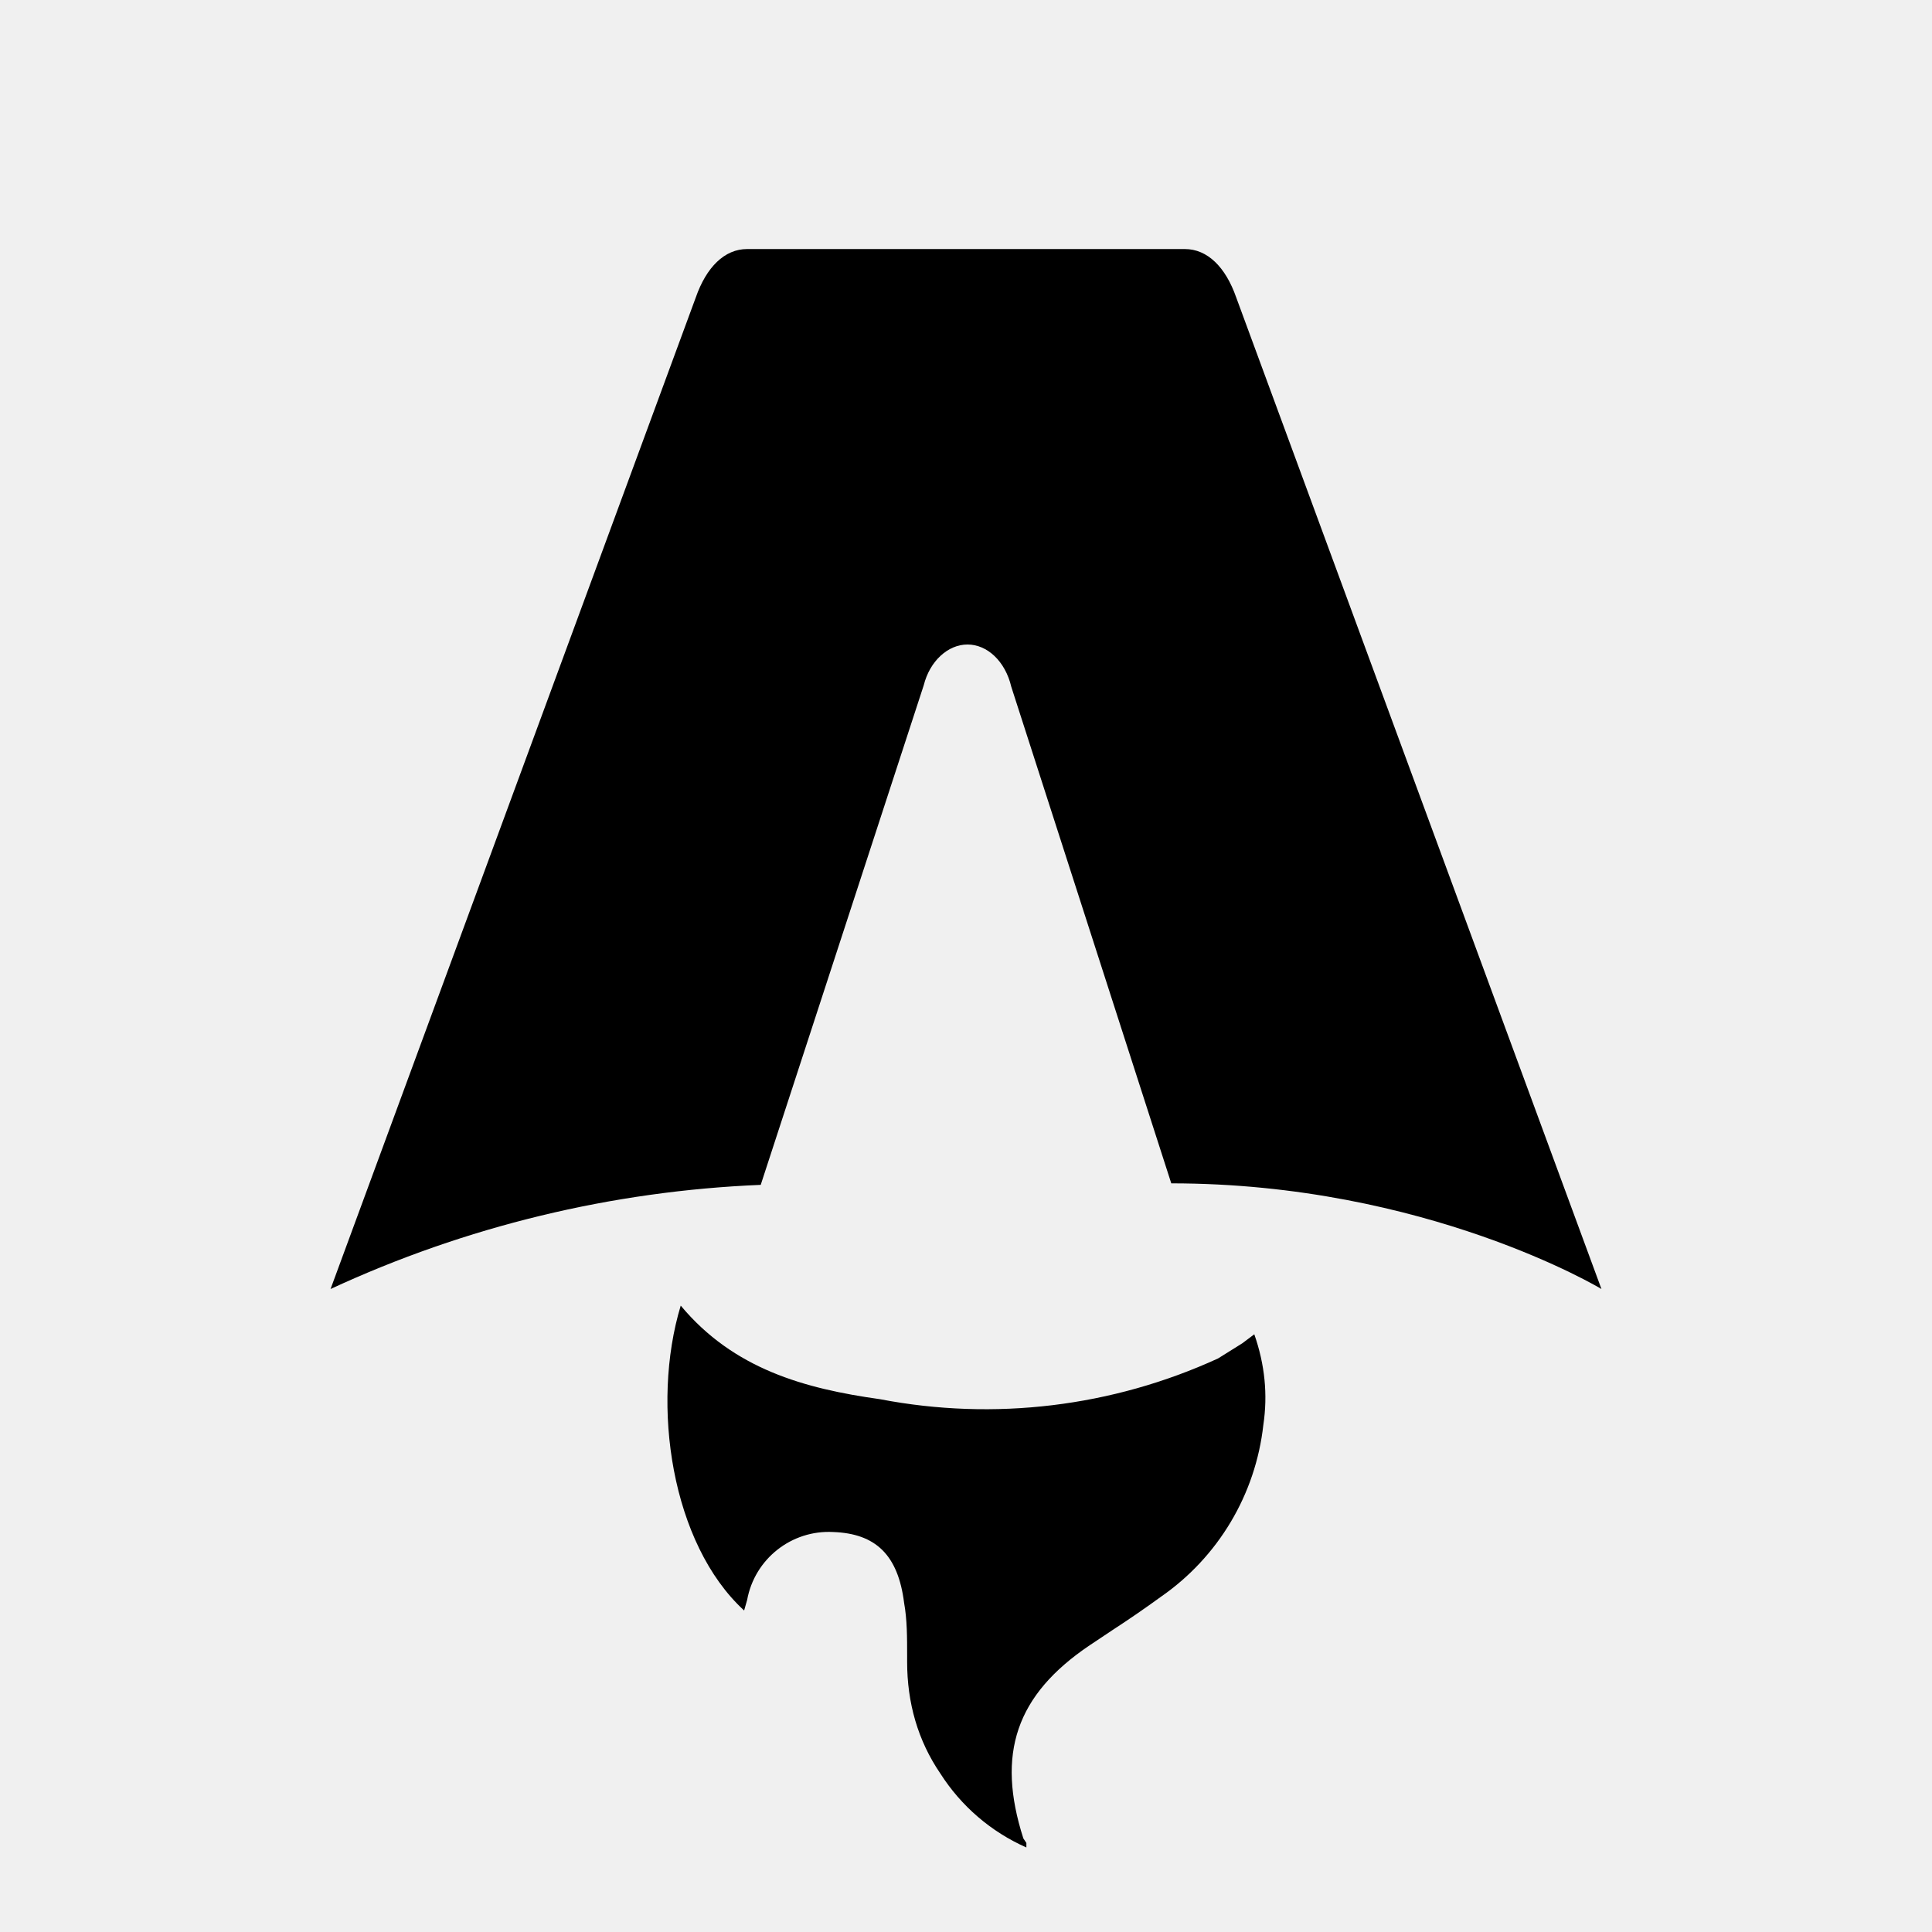
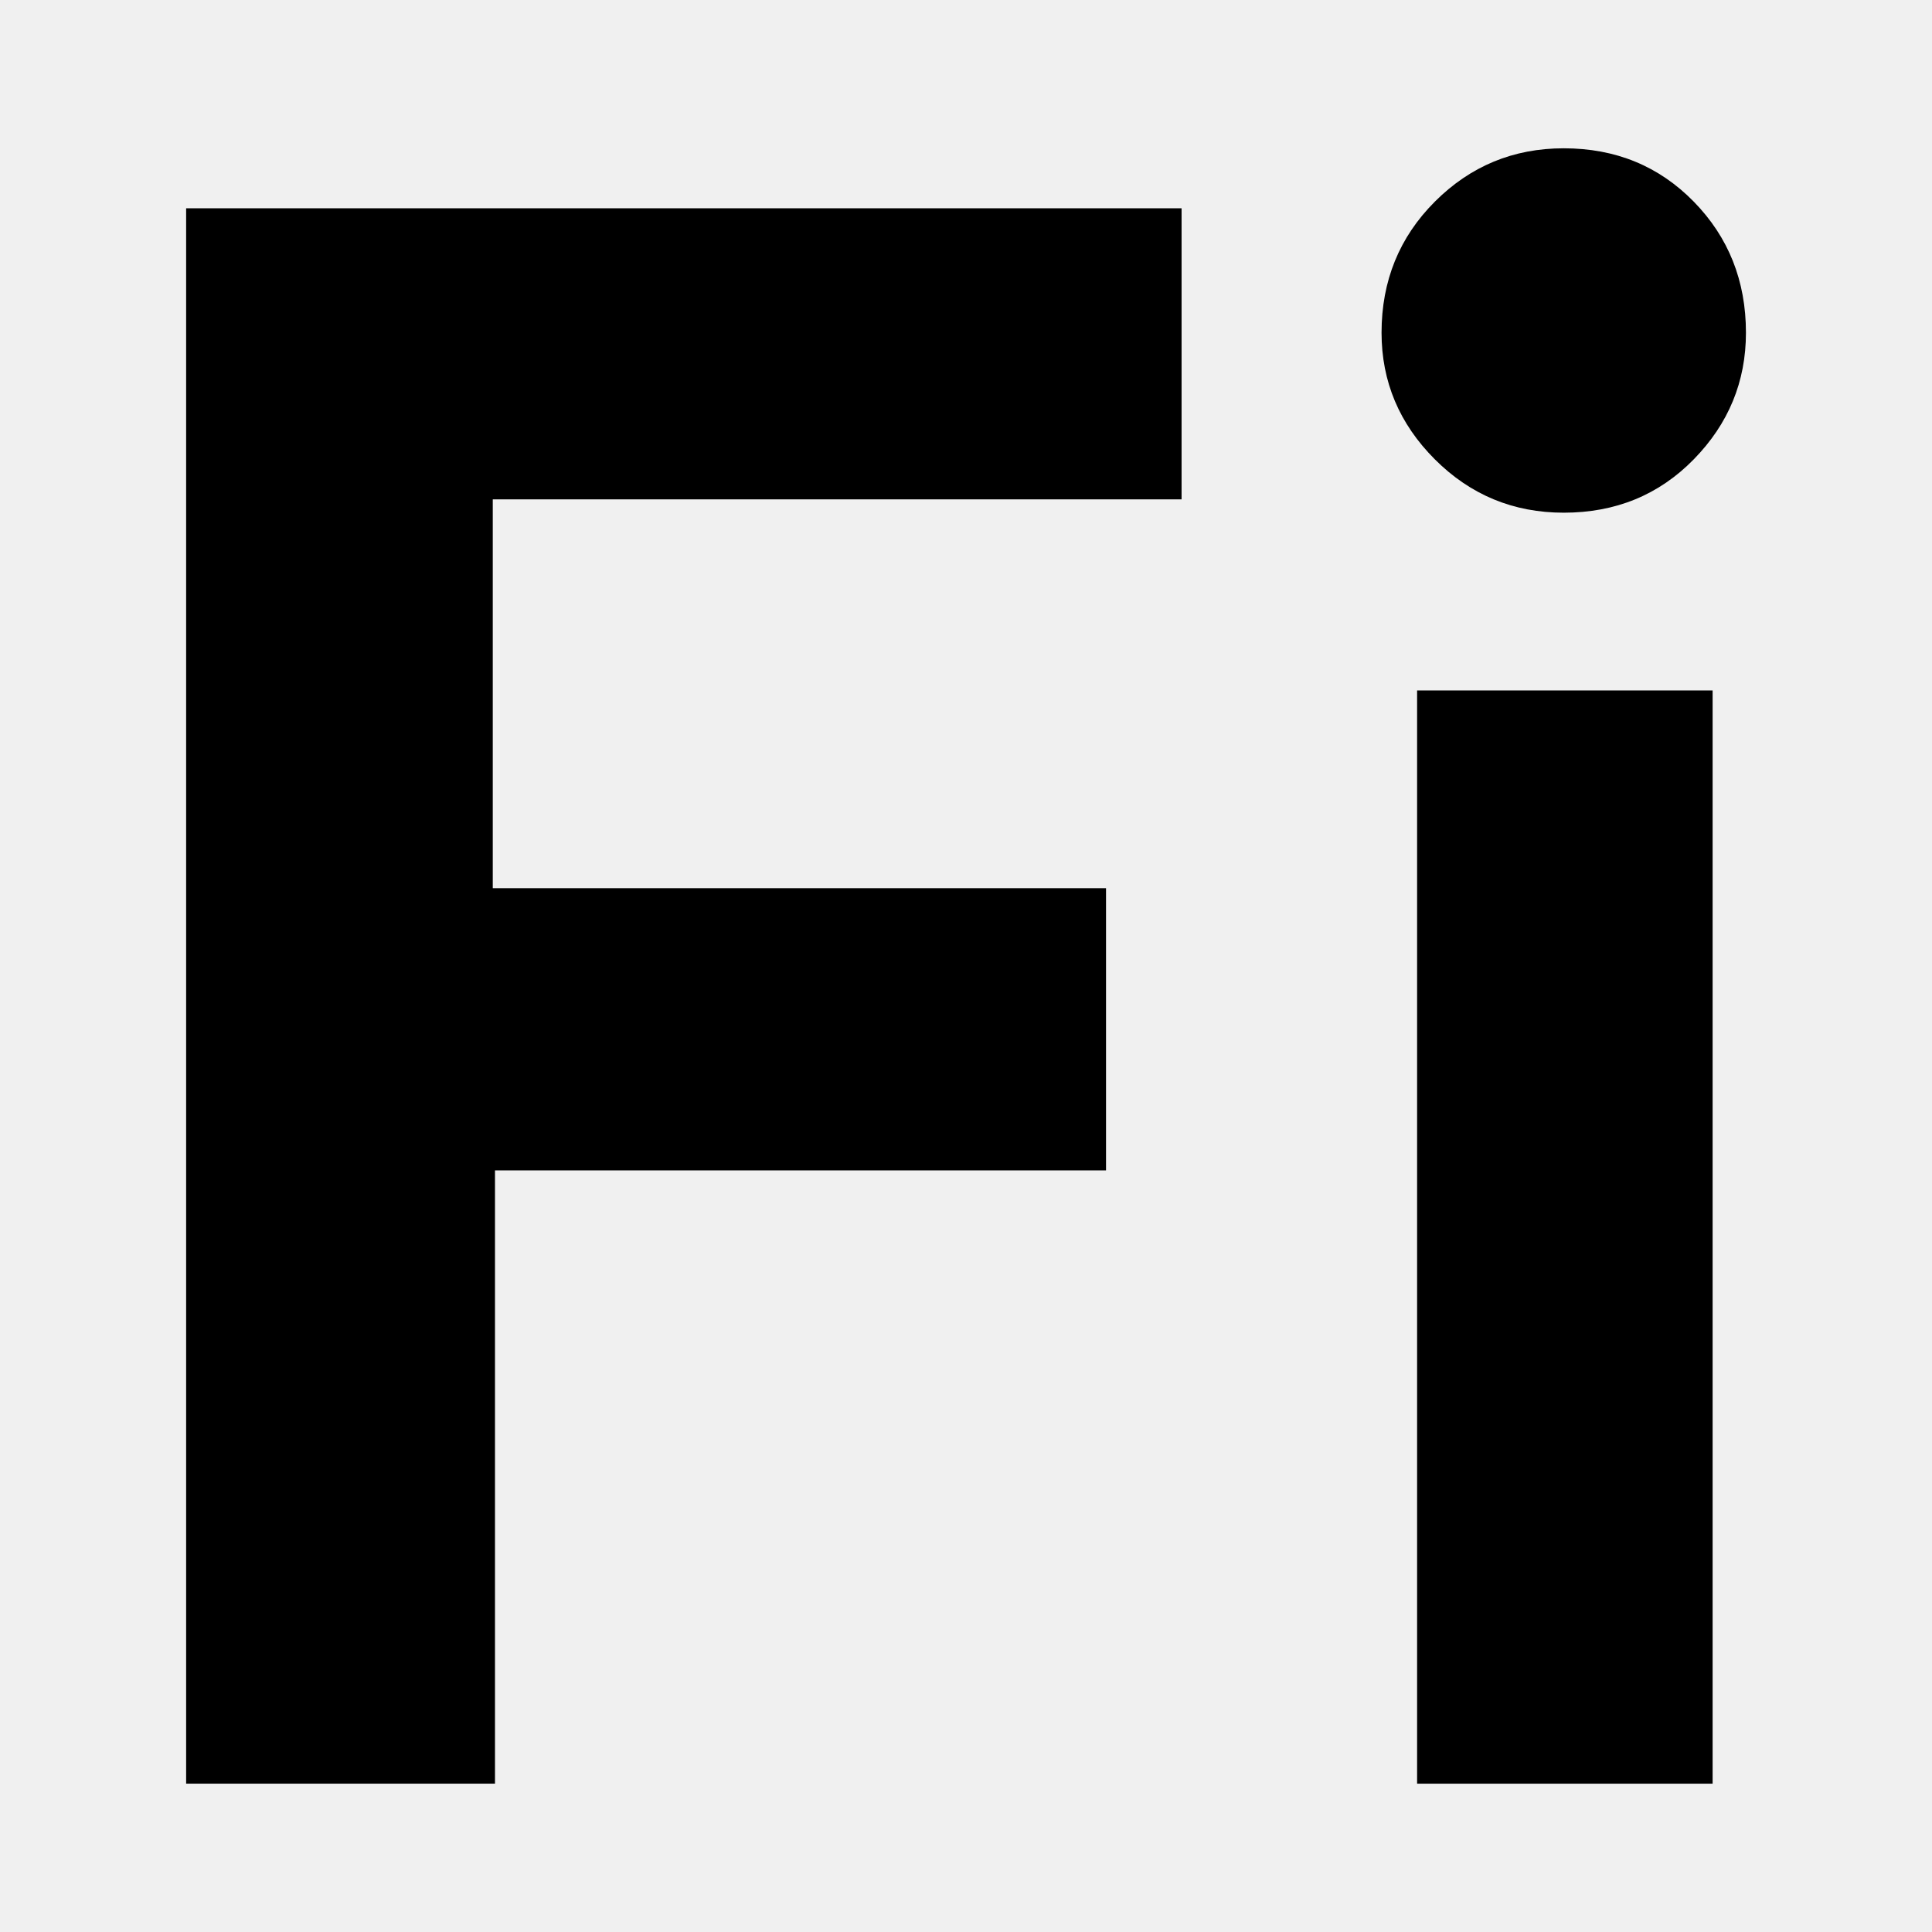
- <svg xmlns="http://www.w3.org/2000/svg" fill="none" viewBox="0 0 128 128">
-   <path d="M50.4 78.5a75.1 75.1 0 0 0-28.5 6.9l24.2-65.7c.7-2 1.9-3.2 3.4-3.2h29c1.5 0 2.7 1.2 3.4 3.2l24.2 65.7s-11.6-7-28.5-7L67 45.5c-.4-1.7-1.6-2.8-2.9-2.8-1.3 0-2.5 1.1-2.9 2.7L50.4 78.5Zm-1.1 28.2Zm-4.2-20.2c-2 6.6-.6 15.8 4.2 20.2a17.5 17.5 0 0 1 .2-.7 5.5 5.5 0 0 1 5.7-4.5c2.8.1 4.3 1.5 4.7 4.7.2 1.1.2 2.3.2 3.5v.4c0 2.7.7 5.2 2.2 7.4a13 13 0 0 0 5.7 4.9v-.3l-.2-.3c-1.8-5.6-.5-9.5 4.4-12.8l1.5-1a73 73 0 0 0 3.2-2.2 16 16 0 0 0 6.8-11.4c.3-2 .1-4-.6-6l-.8.6-1.6 1a37 37 0 0 1-22.4 2.7c-5-.7-9.7-2-13.2-6.2Z" />
-   <style>
-         path { fill: #000; }
-         @media (prefers-color-scheme: dark) {
-             path { fill: #FFF; }
-         }
-     </style>
+ <svg xmlns="http://www.w3.org/2000/svg" width="100%" height="100%" viewBox="0 0 128 128" version="1.1" xml:space="preserve" style="fill-rule:evenodd;clip-rule:evenodd;stroke-linejoin:round;stroke-miterlimit:2;">
+   <g transform="matrix(12.2675,0,0,12.2675,-230.086,-620.553)">
+     <path d="M19.761,60.218L19.761,51.71L25.137,51.71L25.137,53.282L21.417,53.282L21.417,55.382L24.729,55.382L24.729,56.906L21.429,56.906L21.429,60.218L19.761,60.218Z" style="fill-rule:nonzero;" />
+     <path d="M26.409,60.218L26.409,54.314L28.005,54.314L28.005,60.218L26.409,60.218ZM26.217,52.382C26.217,52.102 26.313,51.866 26.505,51.674C26.697,51.482 26.929,51.386 27.201,51.386C27.481,51.386 27.715,51.482 27.903,51.674C28.091,51.866 28.185,52.102 28.185,52.382C28.185,52.646 28.091,52.874 27.903,53.066C27.715,53.258 27.481,53.354 27.201,53.354C26.929,53.354 26.697,53.258 26.505,53.066C26.313,52.874 26.217,52.646 26.217,52.382Z" style="fill-rule:nonzero;" />
+   </g>
</svg>
